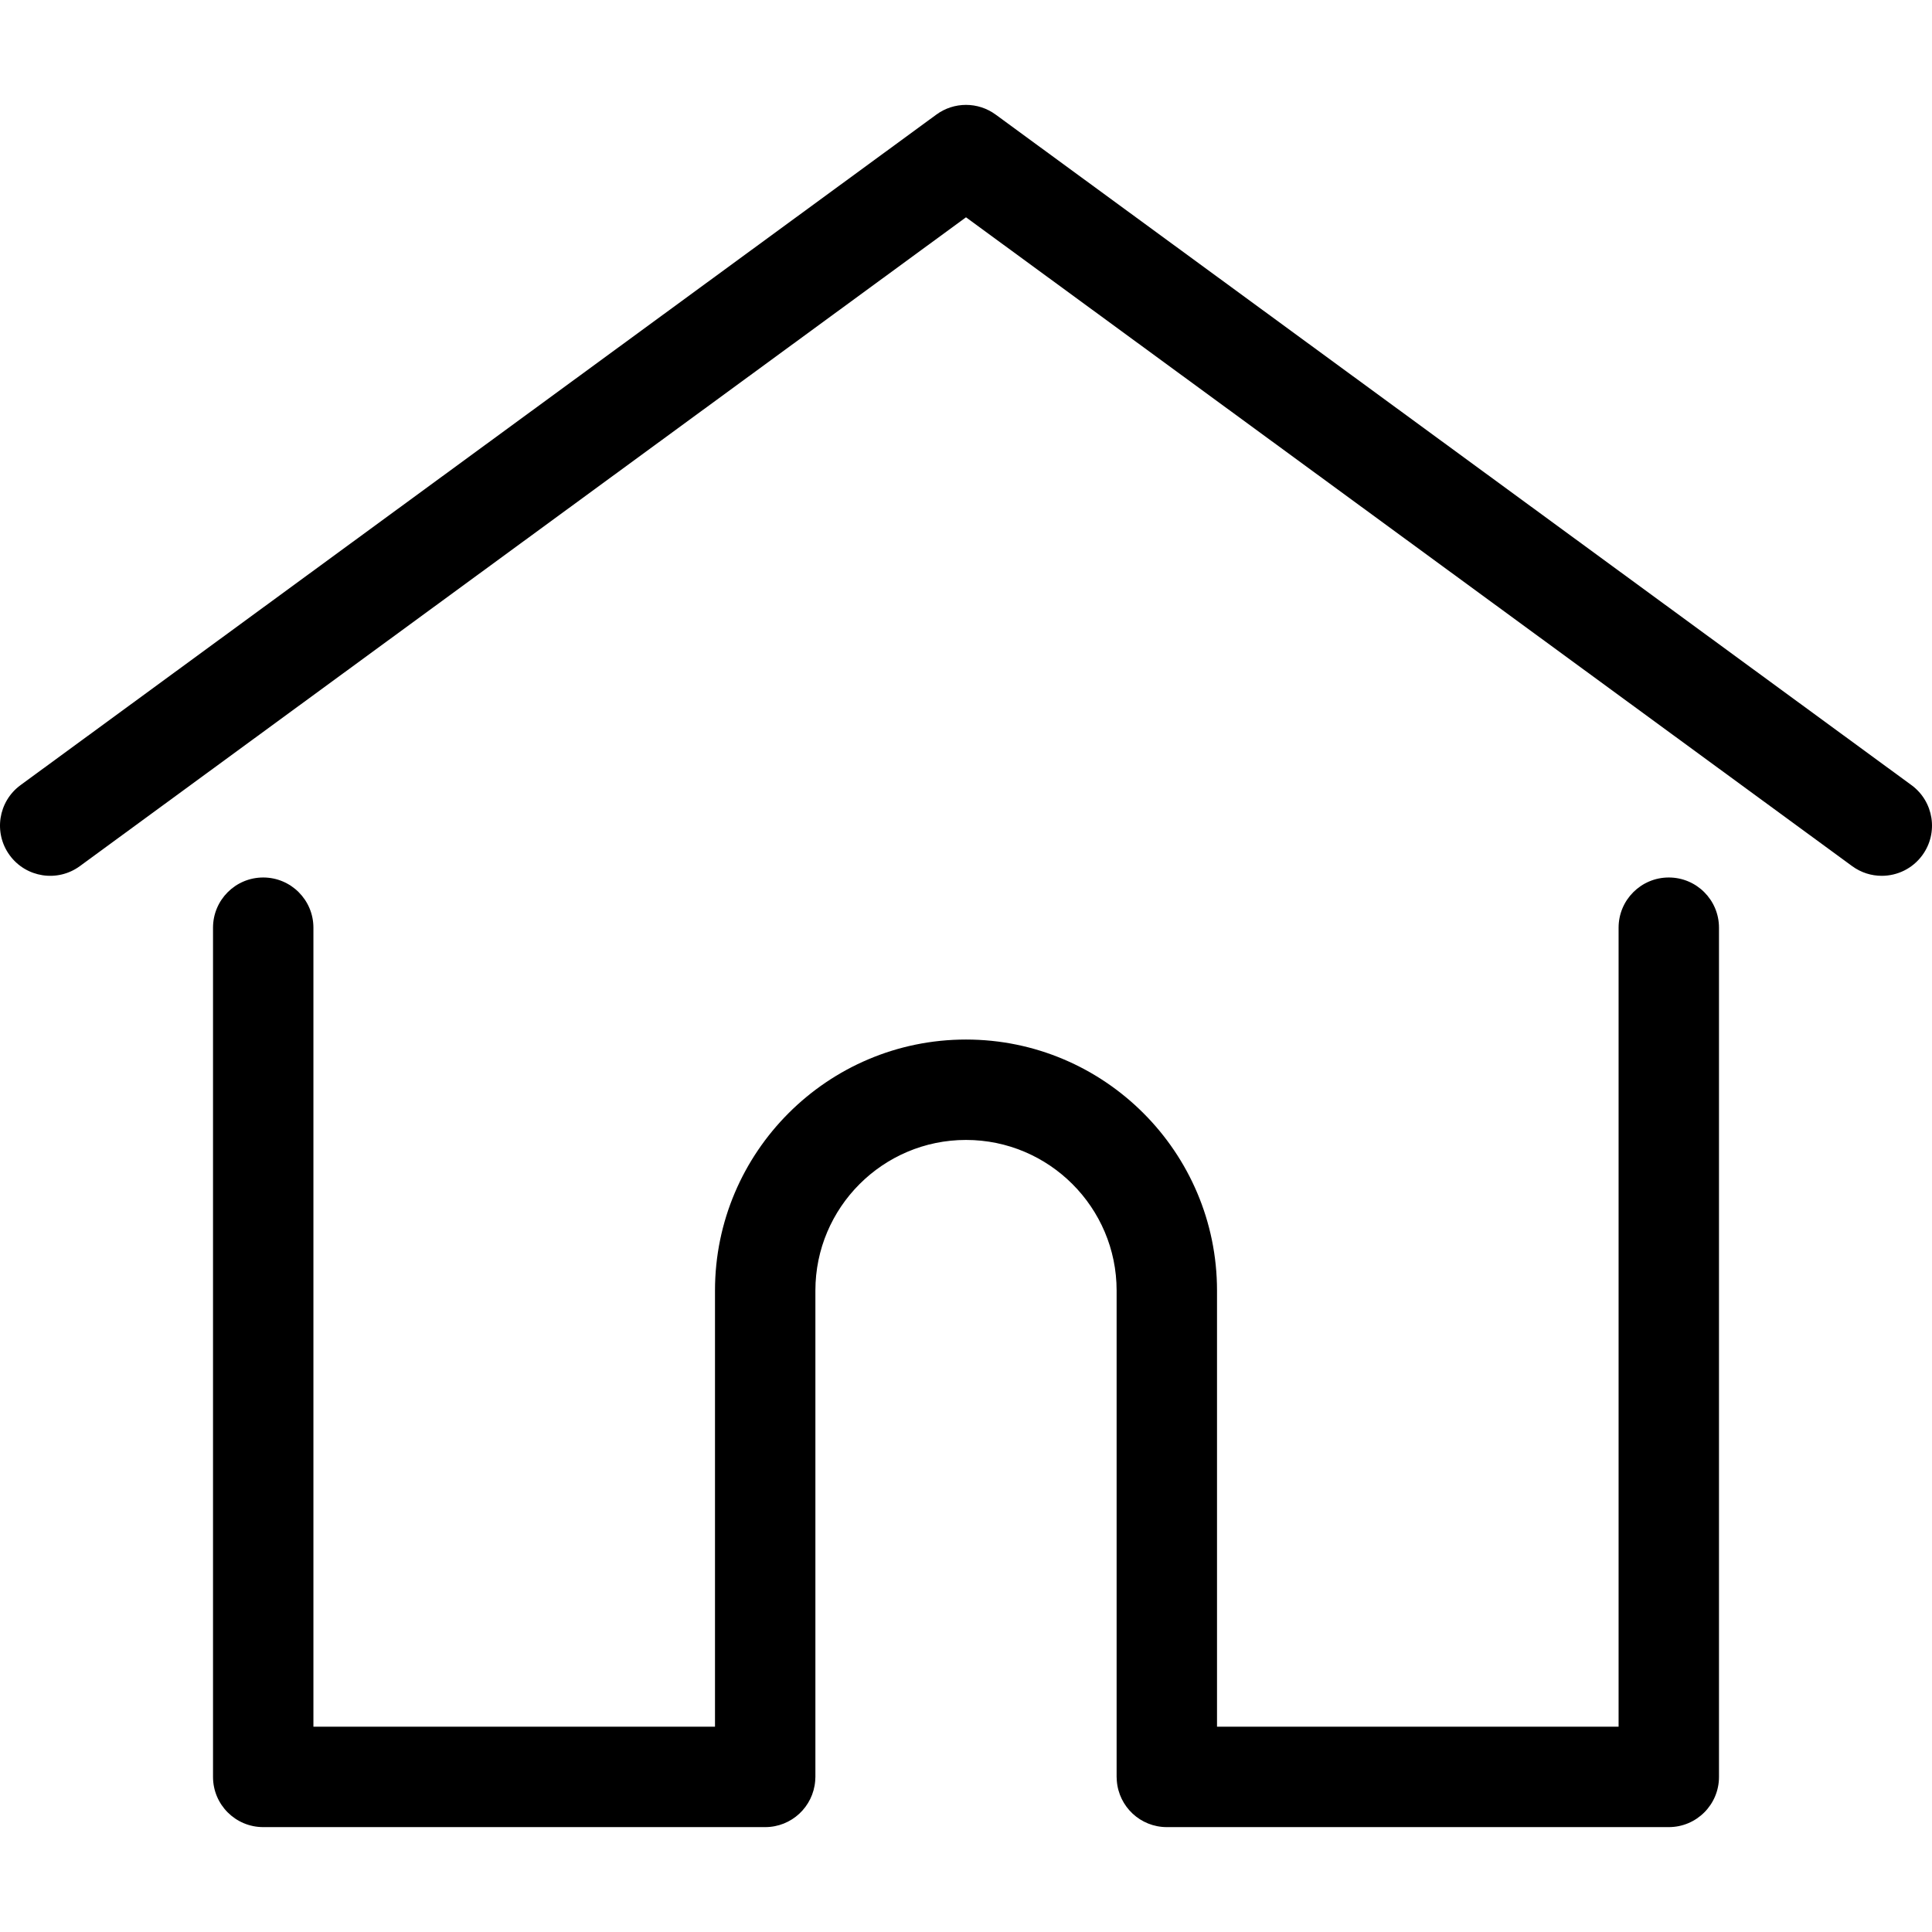
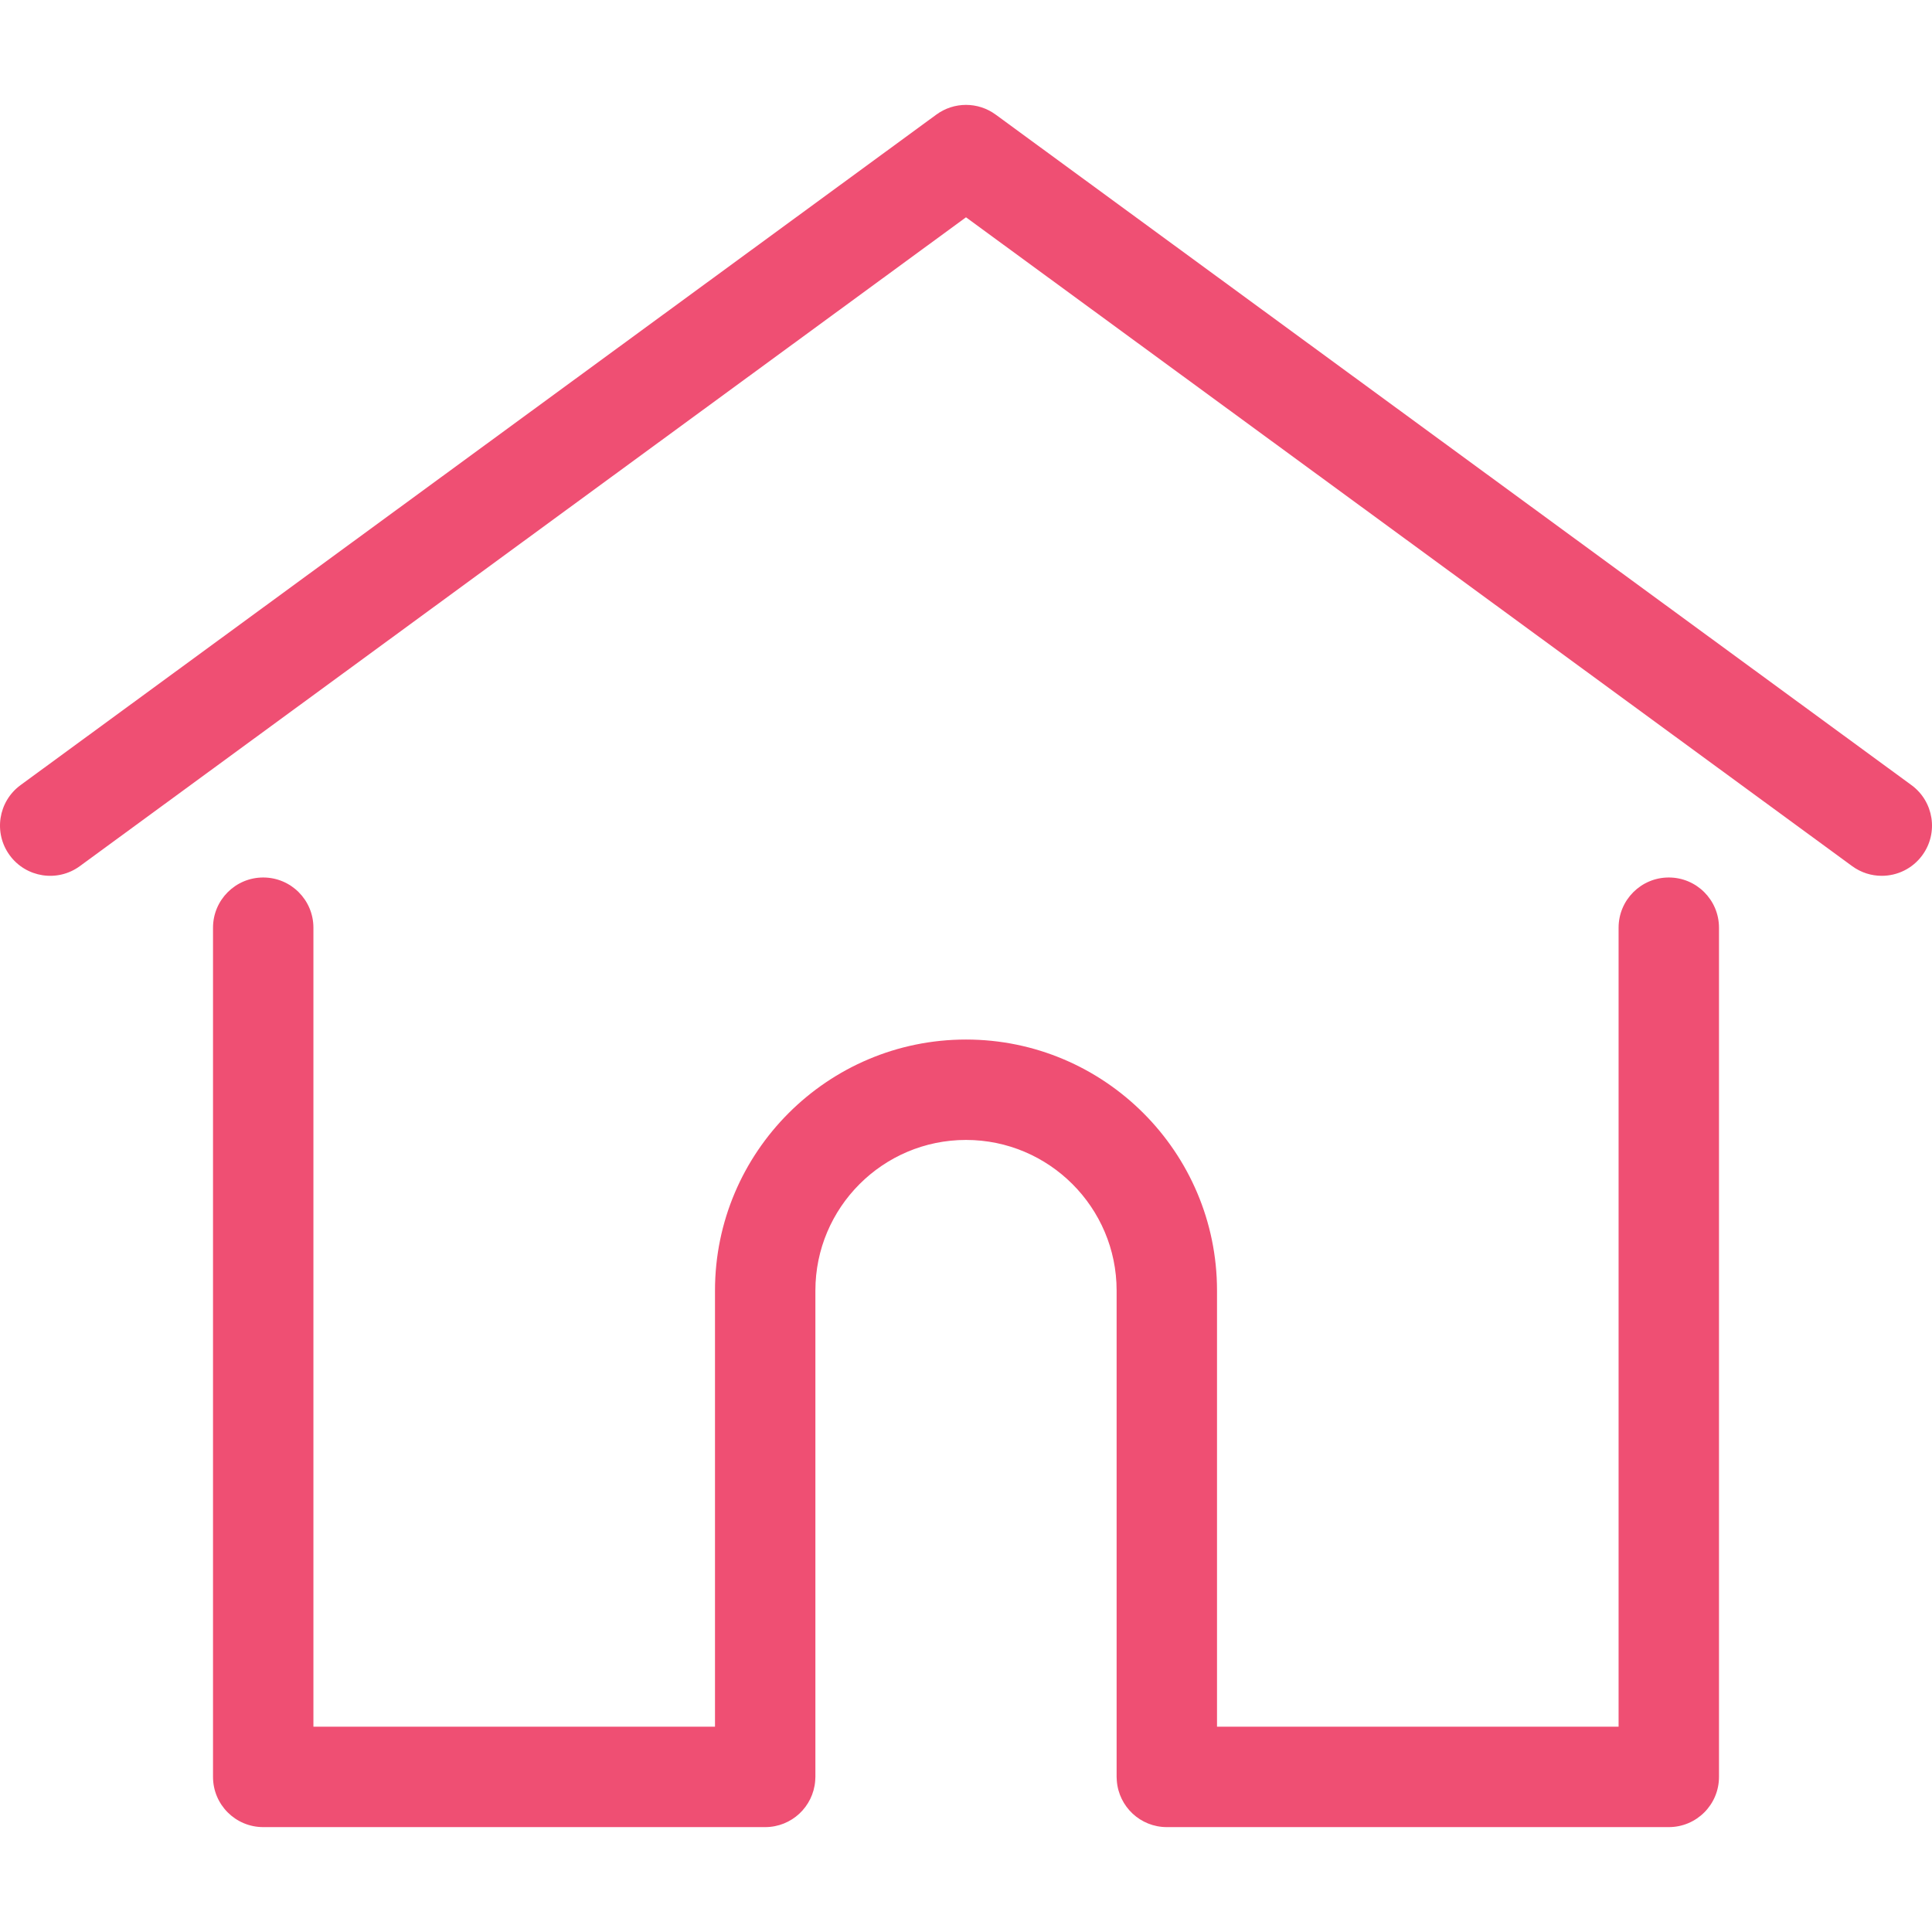
<svg xmlns="http://www.w3.org/2000/svg" version="1.1" id="Layer_1" x="0px" y="0px" viewBox="0 0 512 512" style="enable-background:new 0 0 512 512;" xml:space="preserve">
  <g>
    <g>
-       <path d="M506.555,208.064L263.859,30.367c-4.68-3.426-11.038-3.426-15.716,0L5.445,208.064    c-5.928,4.341-7.216,12.665-2.875,18.593s12.666,7.214,18.593,2.875L256,57.588l234.837,171.943c2.368,1.735,5.12,2.57,7.848,2.57    c4.096,0,8.138-1.885,10.744-5.445C513.771,220.729,512.483,212.405,506.555,208.064z" />
+       <path fill="#EF4F73" d="M506.555,208.064L263.859,30.367c-4.68-3.426-11.038-3.426-15.716,0L5.445,208.064    c-5.928,4.341-7.216,12.665-2.875,18.593s12.666,7.214,18.593,2.875L256,57.588l234.837,171.943c2.368,1.735,5.12,2.57,7.848,2.57    c4.096,0,8.138-1.885,10.744-5.445C513.771,220.729,512.483,212.405,506.555,208.064z" />
    </g>
  </g>
  <g>
    <g>
-       <path d="M442.246,232.543c-7.346,0-13.303,5.956-13.303,13.303v211.749H322.521V342.009c0-36.68-29.842-66.52-66.52-66.52    s-66.52,29.842-66.52,66.52v115.587H83.058V245.847c0-7.347-5.957-13.303-13.303-13.303s-13.303,5.956-13.303,13.303v225.053    c0,7.347,5.957,13.303,13.303,13.303h133.029c6.996,0,12.721-5.405,13.251-12.267c0.032-0.311,0.052-0.651,0.052-1.036v-128.89    c0-22.009,17.905-39.914,39.914-39.914s39.914,17.906,39.914,39.914v128.89c0,0.383,0.02,0.717,0.052,1.024    c0.524,6.867,6.251,12.279,13.251,12.279h133.029c7.347,0,13.303-5.956,13.303-13.303V245.847    C455.549,238.499,449.593,232.543,442.246,232.543z" />
+       <path fill="#EF4F73" d="M442.246,232.543c-7.346,0-13.303,5.956-13.303,13.303v211.749H322.521V342.009c0-36.68-29.842-66.52-66.52-66.52    s-66.52,29.842-66.52,66.52v115.587H83.058V245.847c0-7.347-5.957-13.303-13.303-13.303s-13.303,5.956-13.303,13.303v225.053    c0,7.347,5.957,13.303,13.303,13.303h133.029c6.996,0,12.721-5.405,13.251-12.267c0.032-0.311,0.052-0.651,0.052-1.036v-128.89    c0-22.009,17.905-39.914,39.914-39.914s39.914,17.906,39.914,39.914v128.89c0,0.383,0.02,0.717,0.052,1.024    c0.524,6.867,6.251,12.279,13.251,12.279h133.029c7.347,0,13.303-5.956,13.303-13.303V245.847    C455.549,238.499,449.593,232.543,442.246,232.543z" />
    </g>
  </g>
  <g>
</g>
  <g>
</g>
  <g>
</g>
  <g>
</g>
  <g>
</g>
  <g>
</g>
  <g>
</g>
  <g>
</g>
  <g>
</g>
  <g>
</g>
  <g>
</g>
  <g>
</g>
  <g>
</g>
  <g>
</g>
  <g>
</g>
</svg>
